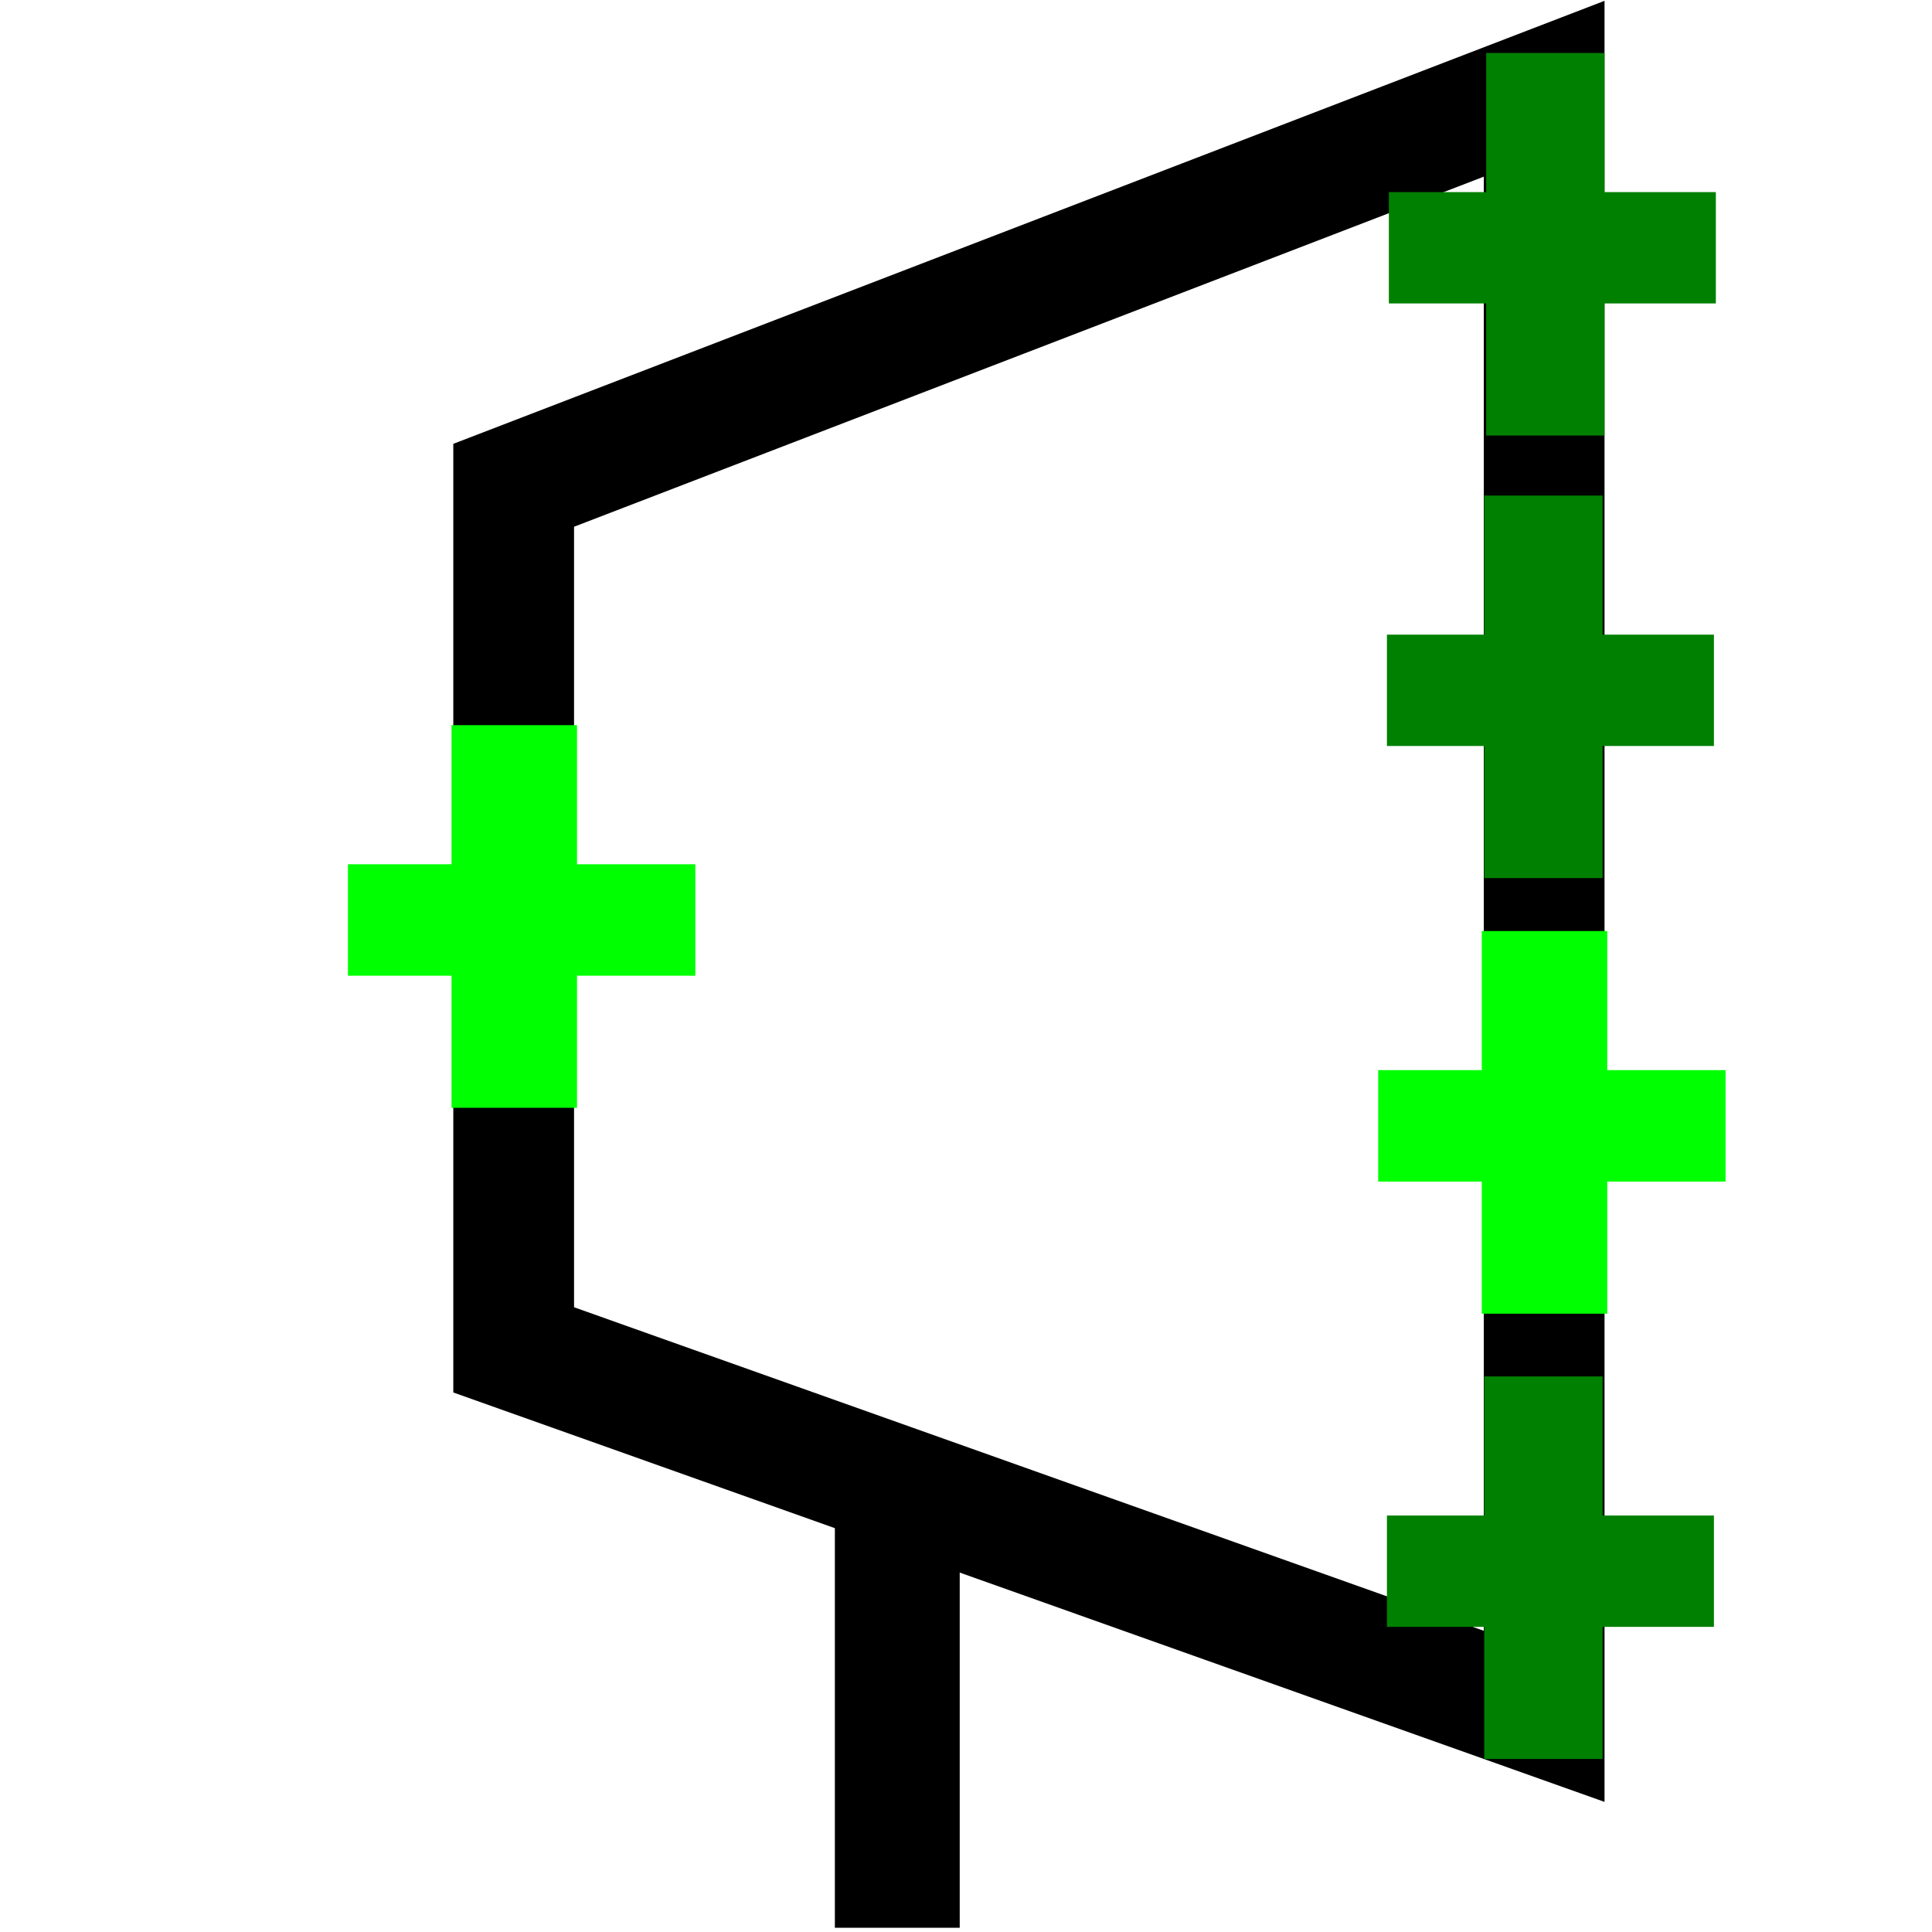
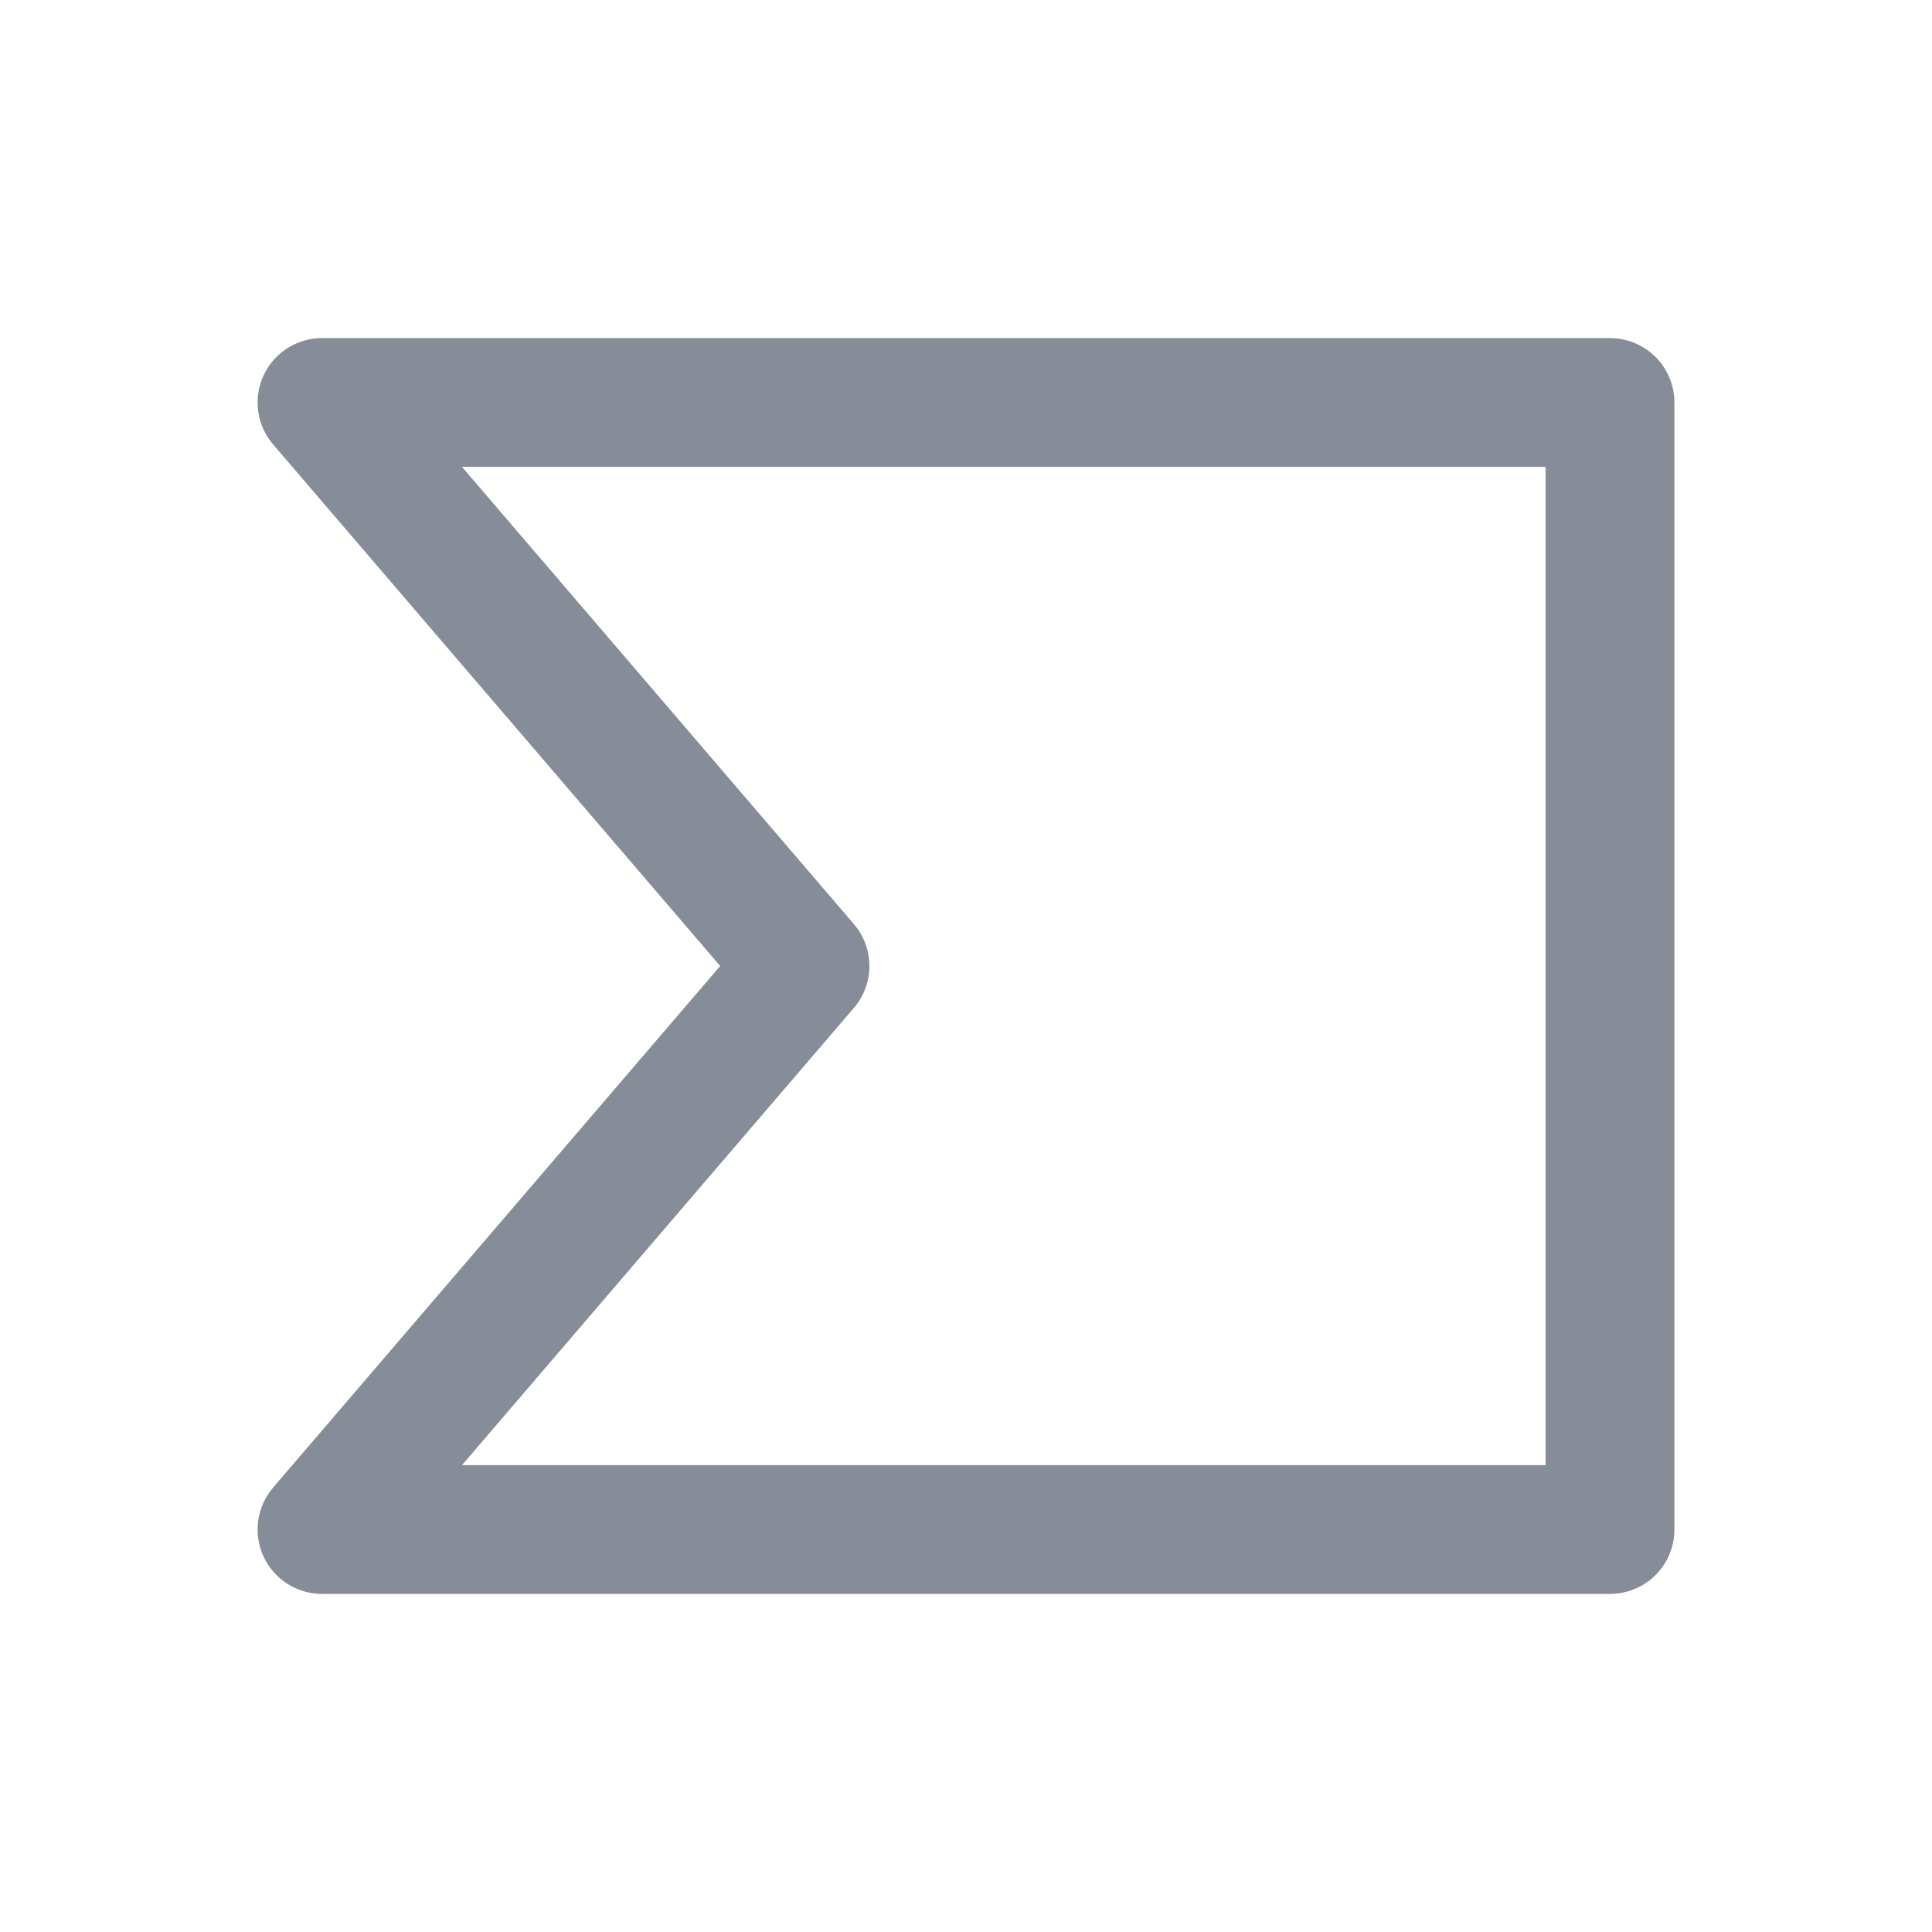
- <svg xmlns="http://www.w3.org/2000/svg" width="16" height="16" id="svg2" version="1.1">
-   <defs id="defs4" />
-   <g id="layer1" transform="translate(0,-1036.362)">
-     <path style="fill:none;stroke:#000000;stroke-width:1px;stroke-linecap:butt;stroke-linejoin:miter;stroke-opacity:1" d="m 12.788,1037.097 0,13.479 -8.534,-3.035 0,-7.16 z" id="path4400" />
-     <path style="fill:none;stroke:#000000;stroke-width:1.034px;stroke-linecap:butt;stroke-linejoin:miter;stroke-opacity:1" d="m 7.431,1048.94 0,3.387 z" id="path4402" />
-     <path style="fill:#008000;fill-opacity:1;stroke:#008000;stroke-width:0.058;stroke-opacity:1" d="m 12.337,1039.393 0,-0.547 -0.403,0 -0.403,0 0,-0.432 0,-0.432 0.403,0 0.403,0 0,-0.576 0,-0.576 0.461,0 0.461,0 0,0.576 0,0.576 0.461,0 0.461,0 0,0.432 0,0.432 -0.461,0 -0.461,0 0,0.547 0,0.547 -0.461,0 -0.461,0 0,-0.547 z" id="path4408" />
-     <path style="fill:#008000;fill-opacity:1;stroke:#008000;stroke-width:0.058;stroke-opacity:1" d="m 12.321,1043.058 0,-0.547 -0.403,0 -0.403,0 0,-0.432 0,-0.432 0.403,0 0.403,0 0,-0.576 0,-0.576 0.461,0 0.461,0 0,0.576 0,0.576 0.461,0 0.461,0 0,0.432 0,0.432 -0.461,0 -0.461,0 0,0.547 0,0.547 -0.461,0 -0.461,0 0,-0.547 z" id="path4408-2" />
-     <path style="fill:#008000;fill-opacity:1;stroke:#008000;stroke-width:0.058;stroke-opacity:1" d="m 12.321,1050.353 0,-0.547 -0.403,0 -0.403,0 0,-0.432 0,-0.432 0.403,0 0.403,0 0,-0.576 0,-0.576 0.461,0 0.461,0 0,0.576 0,0.576 0.461,0 0.461,0 0,0.432 0,0.432 -0.461,0 -0.461,0 0,0.547 0,0.547 -0.461,0 -0.461,0 0,-0.547 z" id="path4408-7" />
-     <path style="fill:#00ff00;fill-opacity:1;stroke:#00ff00;stroke-width:0.059;stroke-opacity:1" d="m 12.301,1046.665 0,-0.547 -0.429,0 -0.429,0 0,-0.432 0,-0.432 0.429,0 0.429,0 0,-0.576 0,-0.576 0.49,0 0.49,0 0,0.576 0,0.576 0.49,0 0.49,0 0,0.432 0,0.432 -0.49,0 -0.49,0 0,0.547 0,0.547 -0.49,0 -0.49,0 0,-0.547 z" id="path4408-7-9" />
-     <path style="fill:#00ff00;fill-opacity:1;stroke:#00ff00;stroke-width:0.059;stroke-opacity:1" d="m 3.769,1044.96 0,-0.547 -0.429,0 -0.429,0 0,-0.432 0,-0.432 0.429,0 0.429,0 0,-0.576 0,-0.576 0.49,0 0.49,0 0,0.576 0,0.576 0.49,0 0.49,0 0,0.432 0,0.432 -0.49,0 -0.49,0 0,0.547 0,0.547 -0.49,0 -0.49,0 0,-0.547 z" id="path4408-7-9-5" />
-   </g>
+ <svg xmlns="http://www.w3.org/2000/svg" width="24" height="24" viewBox="0 0 24 24" fill="none" stroke="#878c99" stroke-width="1.6" stroke-linecap="round" stroke-linejoin="round">
+   <path d="M20 5H4l6 7-6 7h16z" />
</svg>
